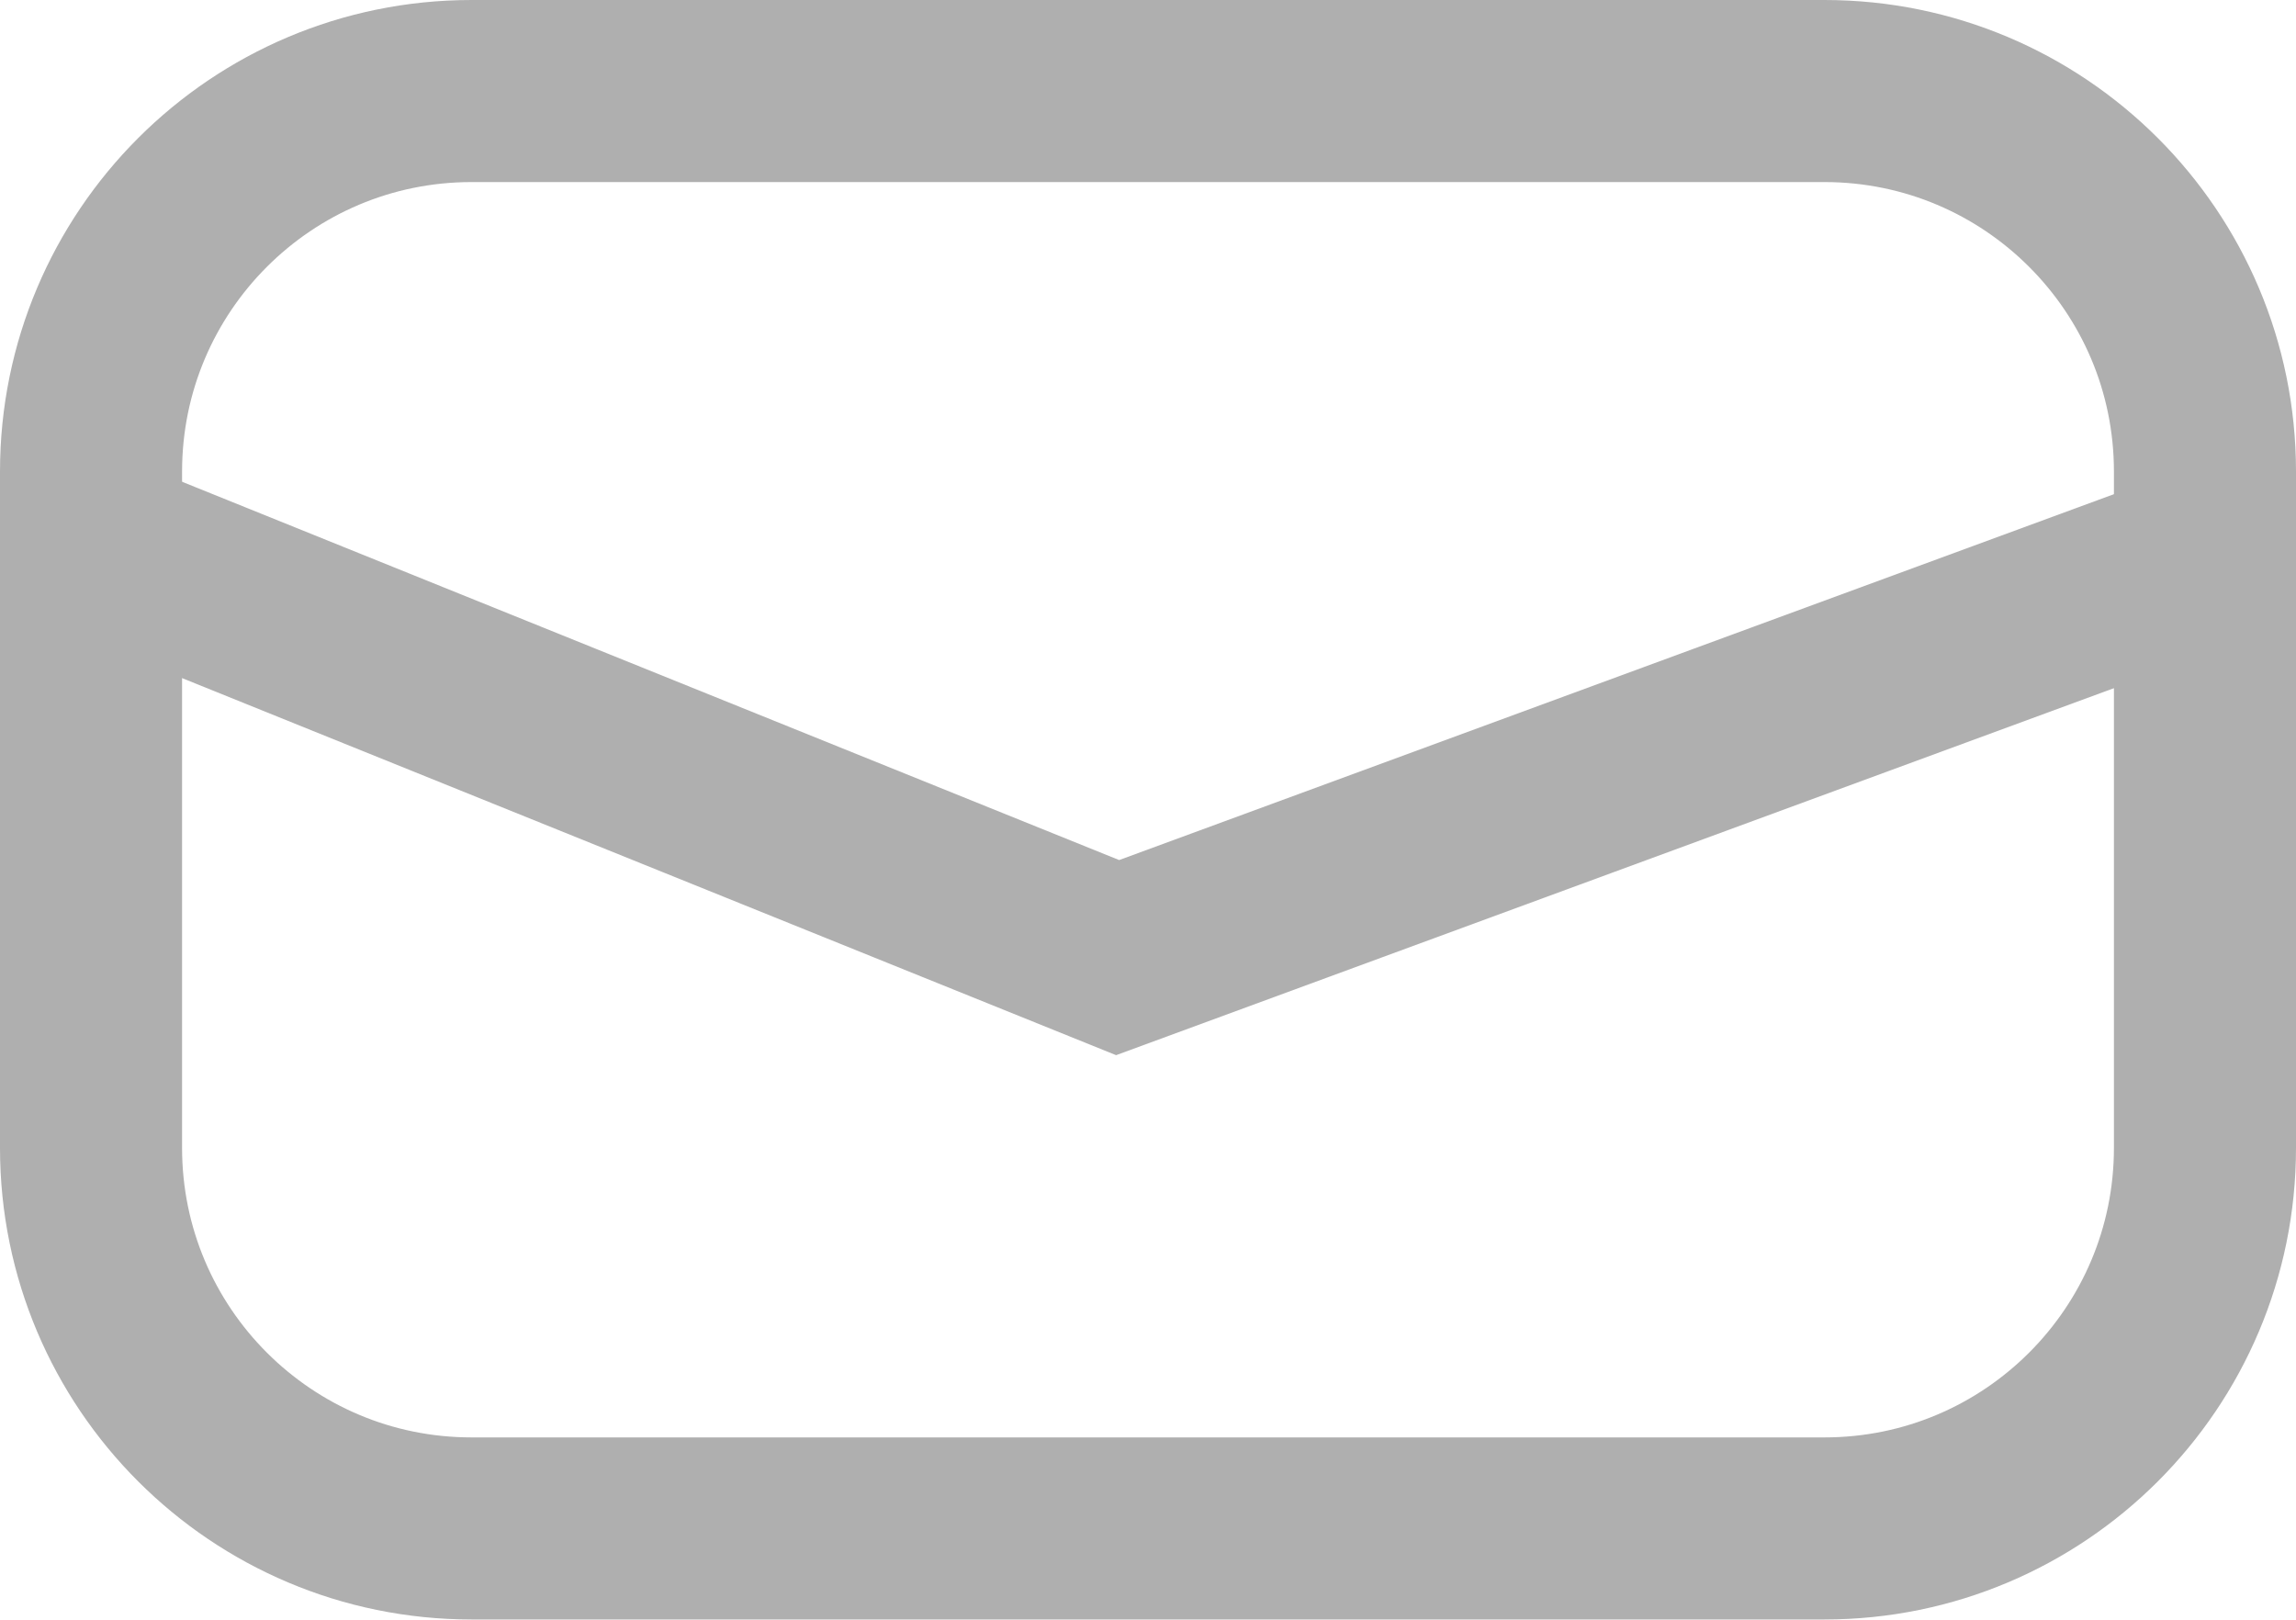
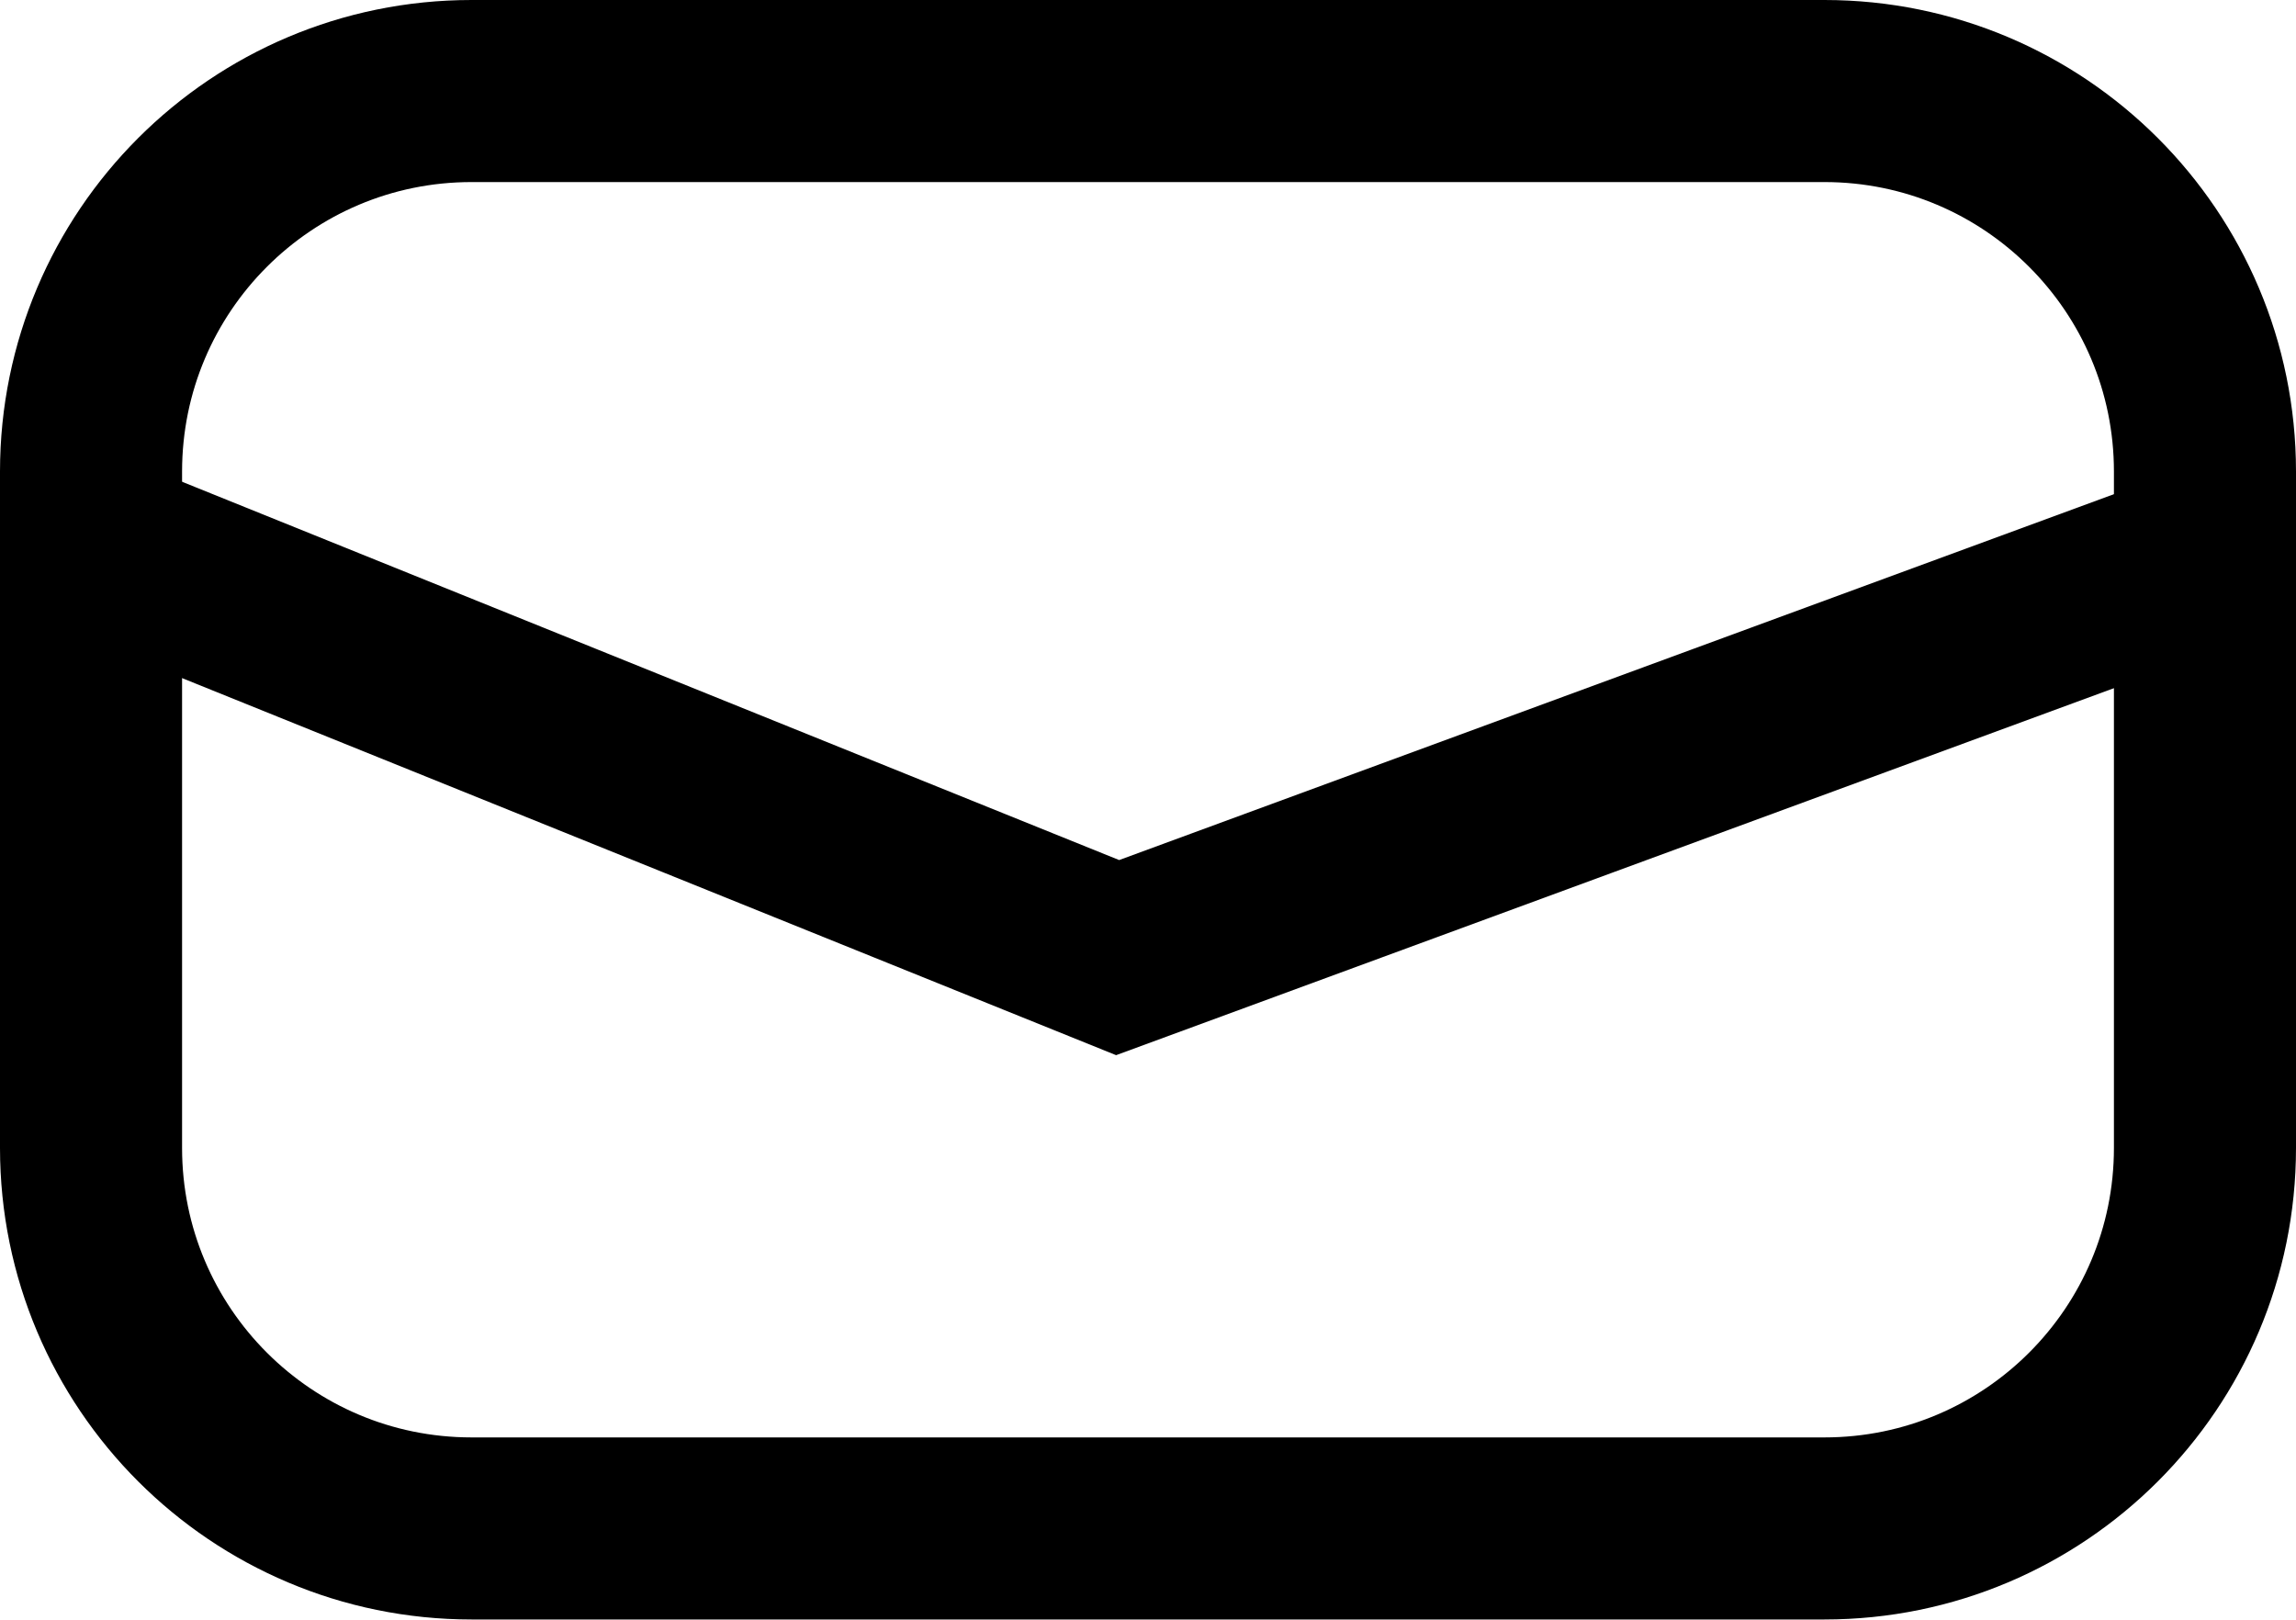
<svg xmlns="http://www.w3.org/2000/svg" width="37.831" height="26.685" viewBox="0 0 37.831 26.685">
  <g id="组件_6_1" data-name="组件 6 1" transform="translate(-777.607 -3802.148)">
    <g id="矩形_34" data-name="矩形 34">
      <rect id="Rectangle_44" data-name="Rectangle 44" width="37.618" height="26.472" rx="7.663" transform="translate(777.713 3802.255)" fill="none" />
-       <rect id="Rectangle_45" data-name="Rectangle 45" width="34.831" height="23.685" rx="6.27" transform="translate(779.107 3803.648)" fill="none" stroke="#afafaf" stroke-width="3" />
+       <rect id="Rectangle_45" data-name="Rectangle 45" width="34.831" height="23.685" rx="6.27" transform="translate(779.107 3803.648)" fill="none" stroke="currentColor" stroke-width="3" />
    </g>
-     <path id="路径_13" data-name="路径 13" d="M779.956,3811.441l16.066,6.486,17.634-6.486" fill="none" stroke="#afafaf" stroke-width="3" />
+     <path id="路径_13" data-name="路径 13" d="M779.956,3811.441l16.066,6.486,17.634-6.486" fill="none" stroke="currentColor" stroke-width="3" />
  </g>
</svg>
